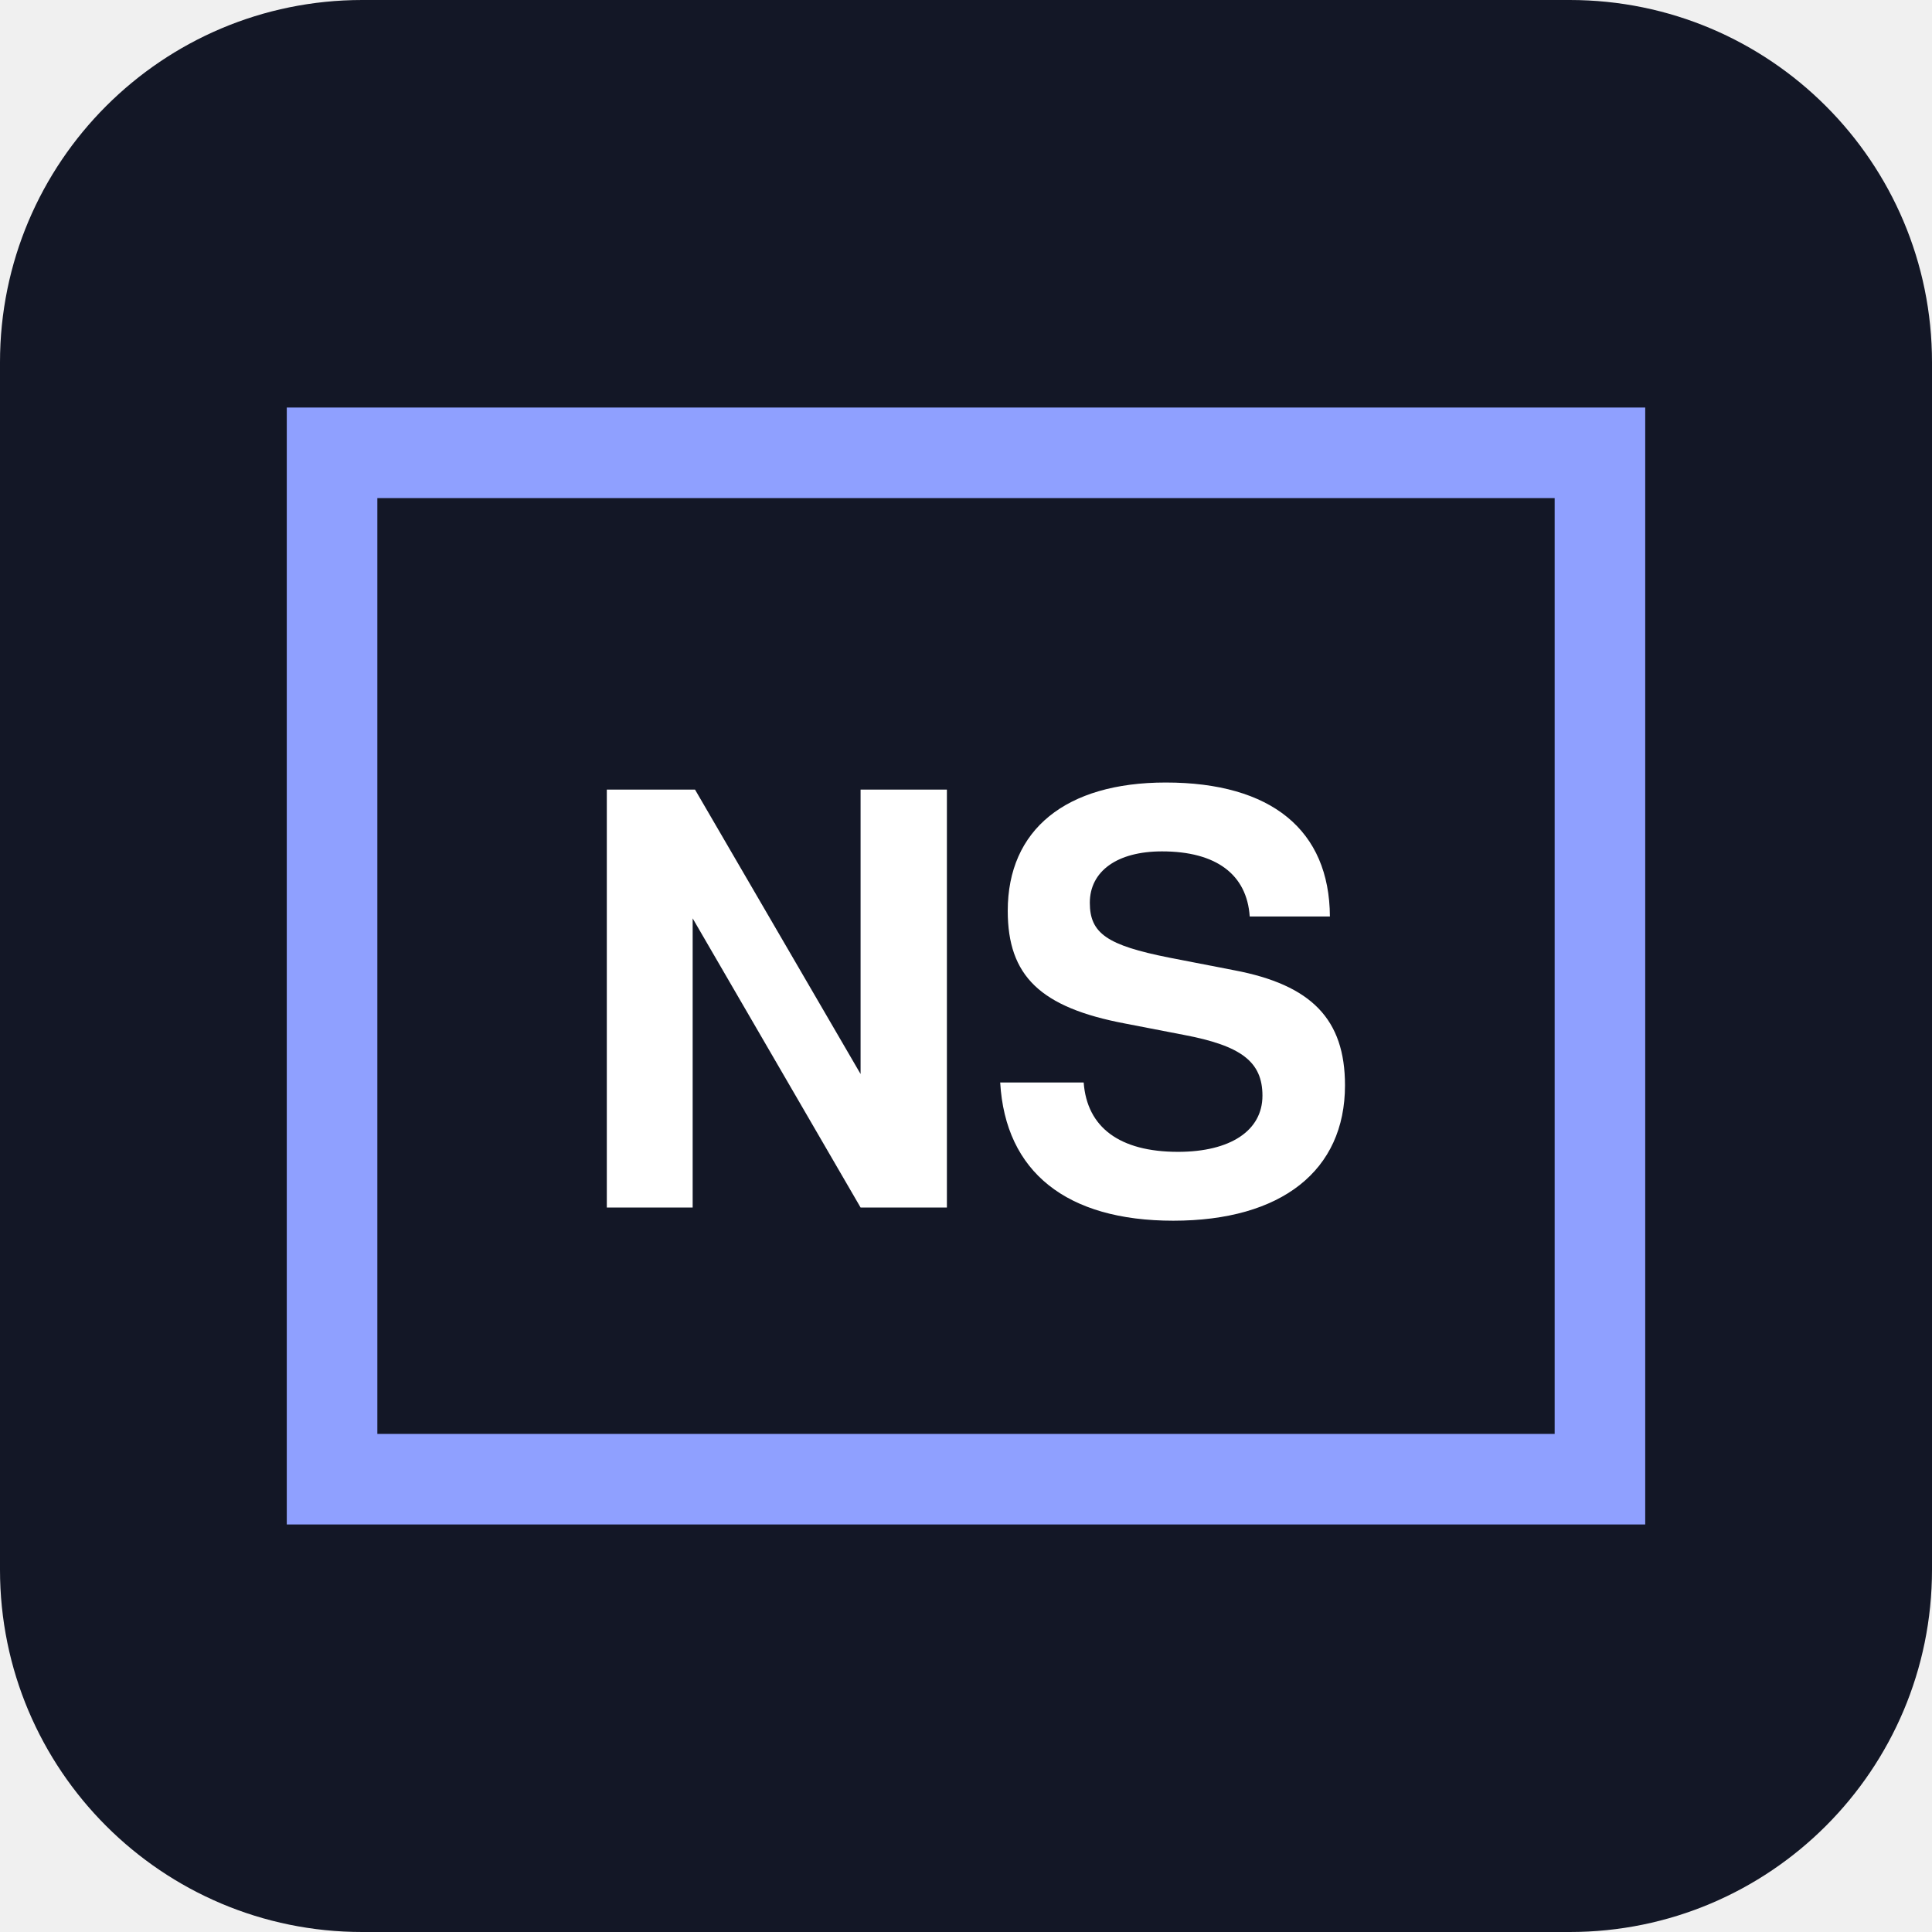
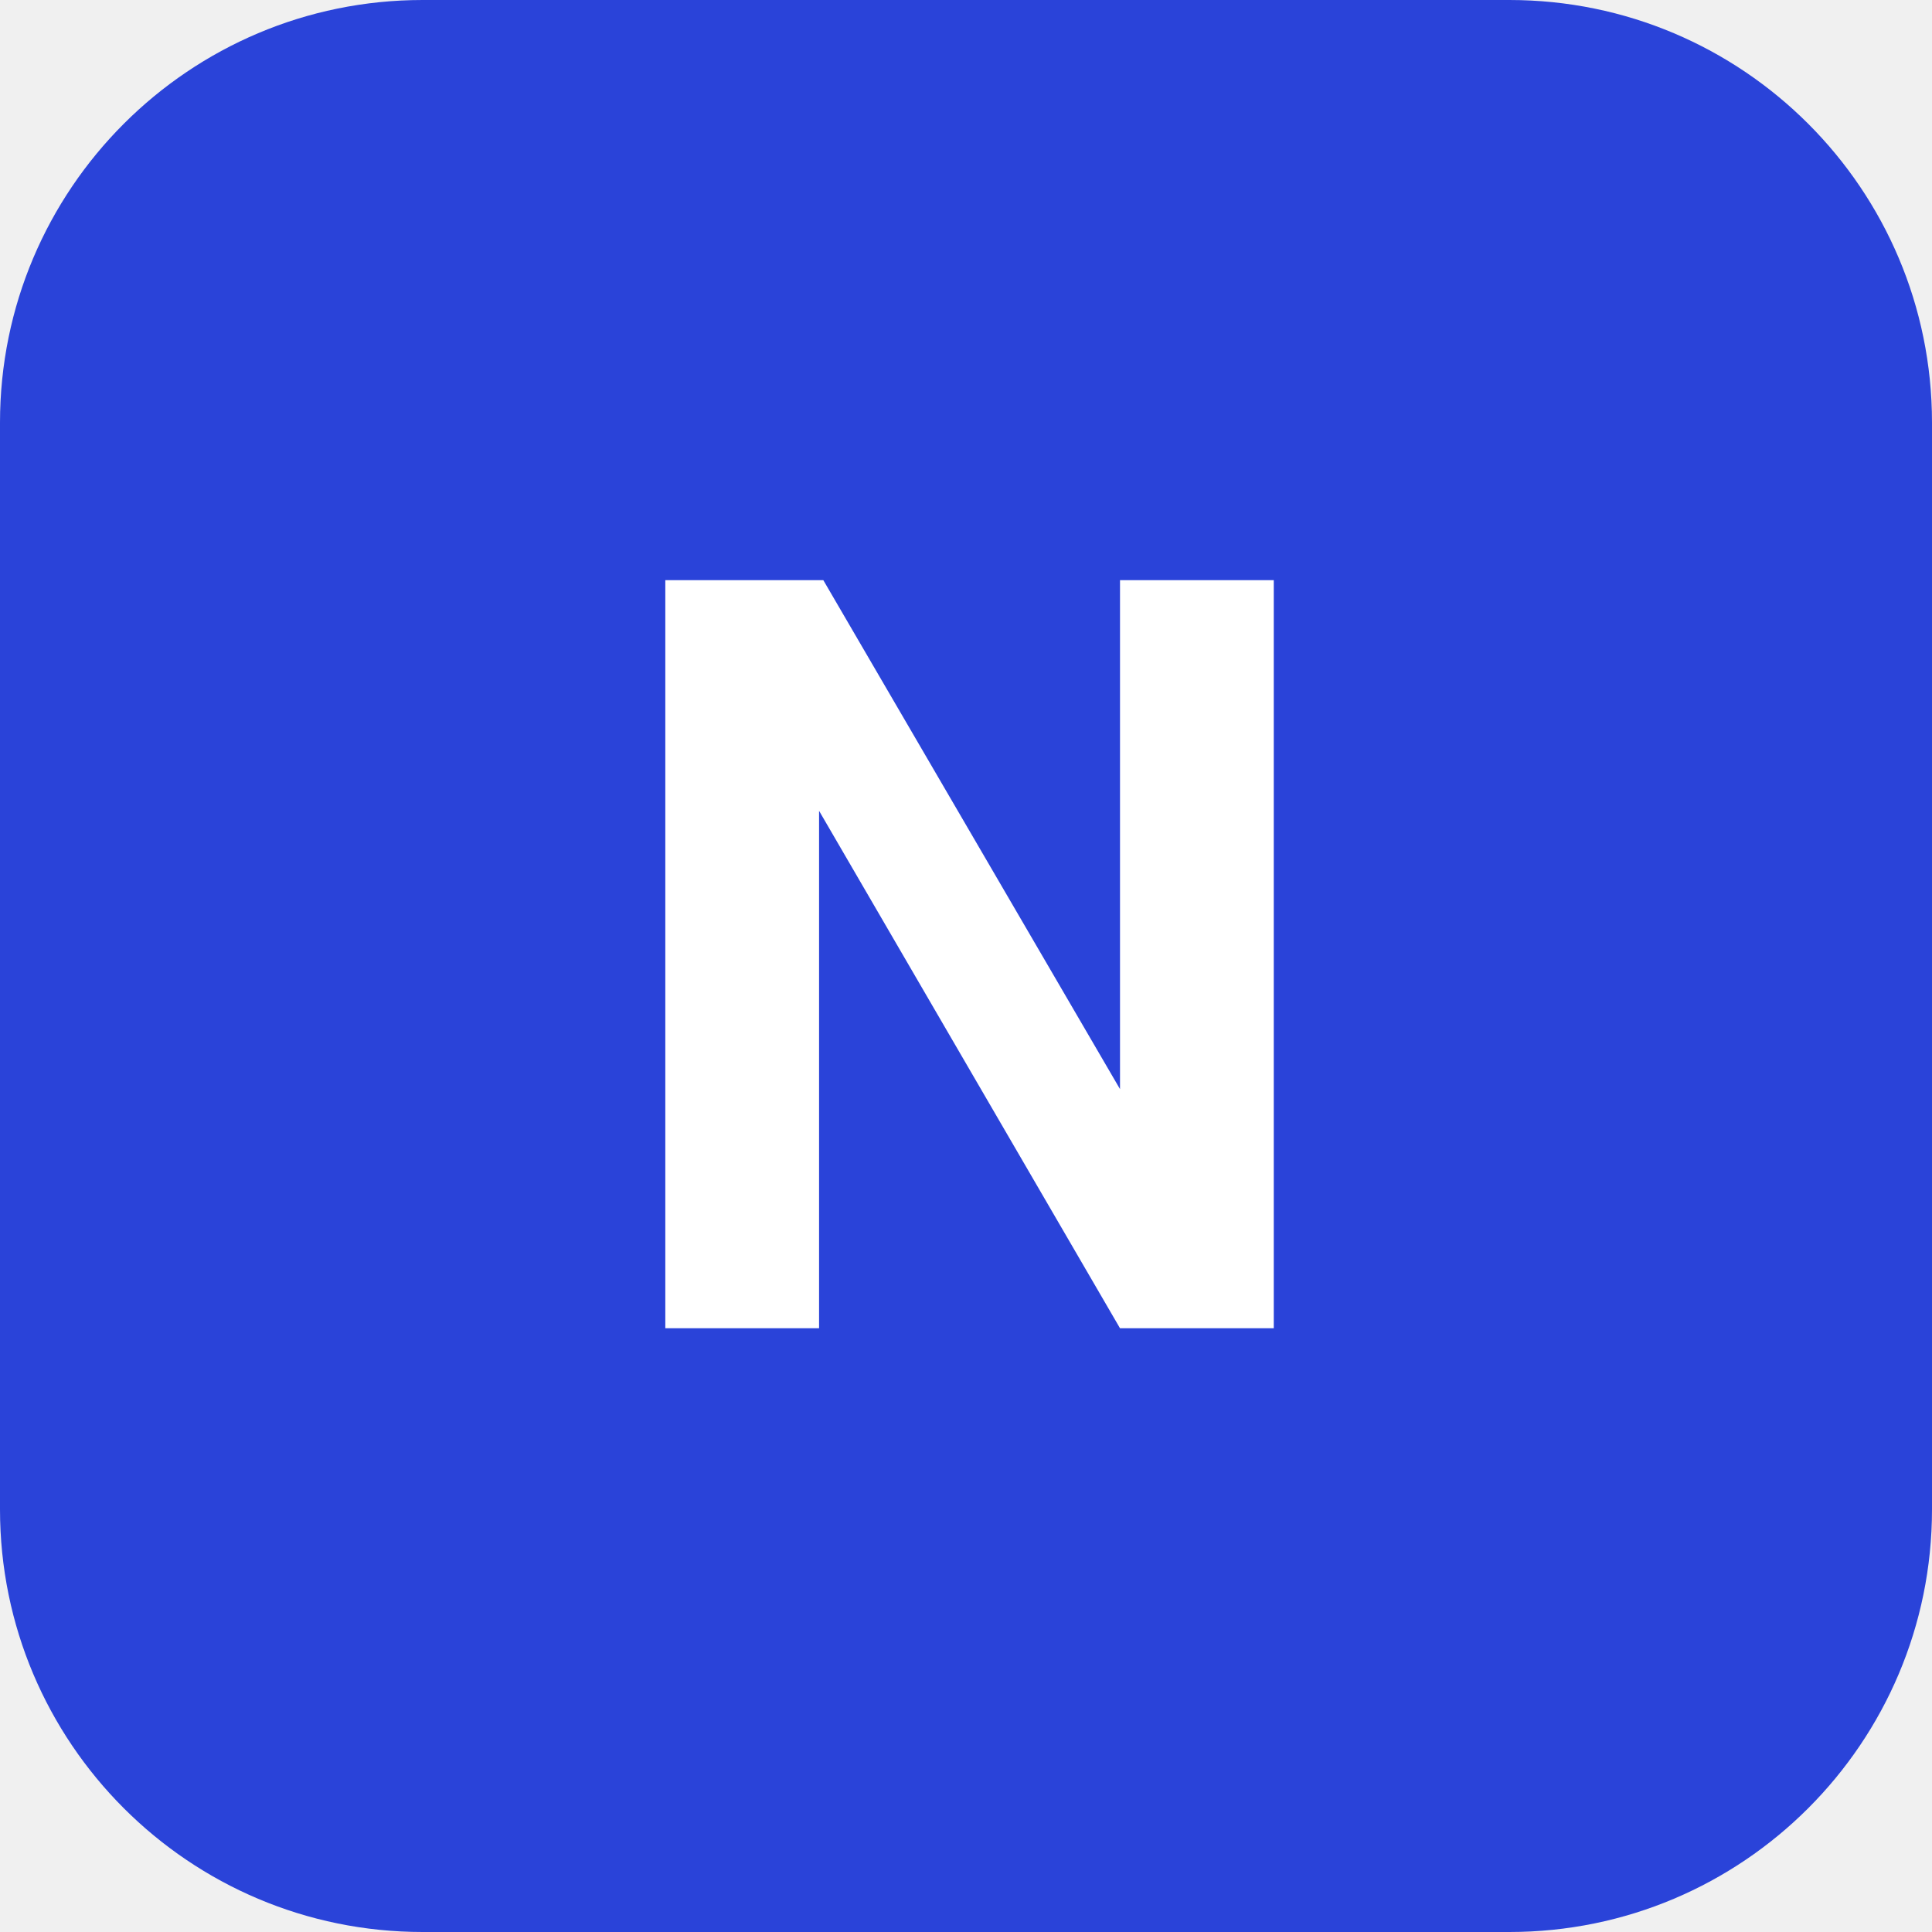
<svg xmlns="http://www.w3.org/2000/svg" viewBox="0 0 64 64">
-   <rect width="64" height="64" rx="12" fill="#131726" />
-   <rect x="11" y="15" width="42" height="34" fill="none" stroke="#8fa0ff" stroke-width="3" />
-   <text x="32" y="40" text-anchor="middle" font-family="Helvetica, Arial, sans-serif" font-weight="700" font-size="19" fill="#ffffff">NS</text>
+   <rect width="64" height="64" rx="14" fill="#2a43d9" />
+   <text x="32" y="44" text-anchor="middle" font-family="Helvetica, Arial, sans-serif" font-weight="700" font-size="34" fill="#ffffff">N</text>
</svg>
